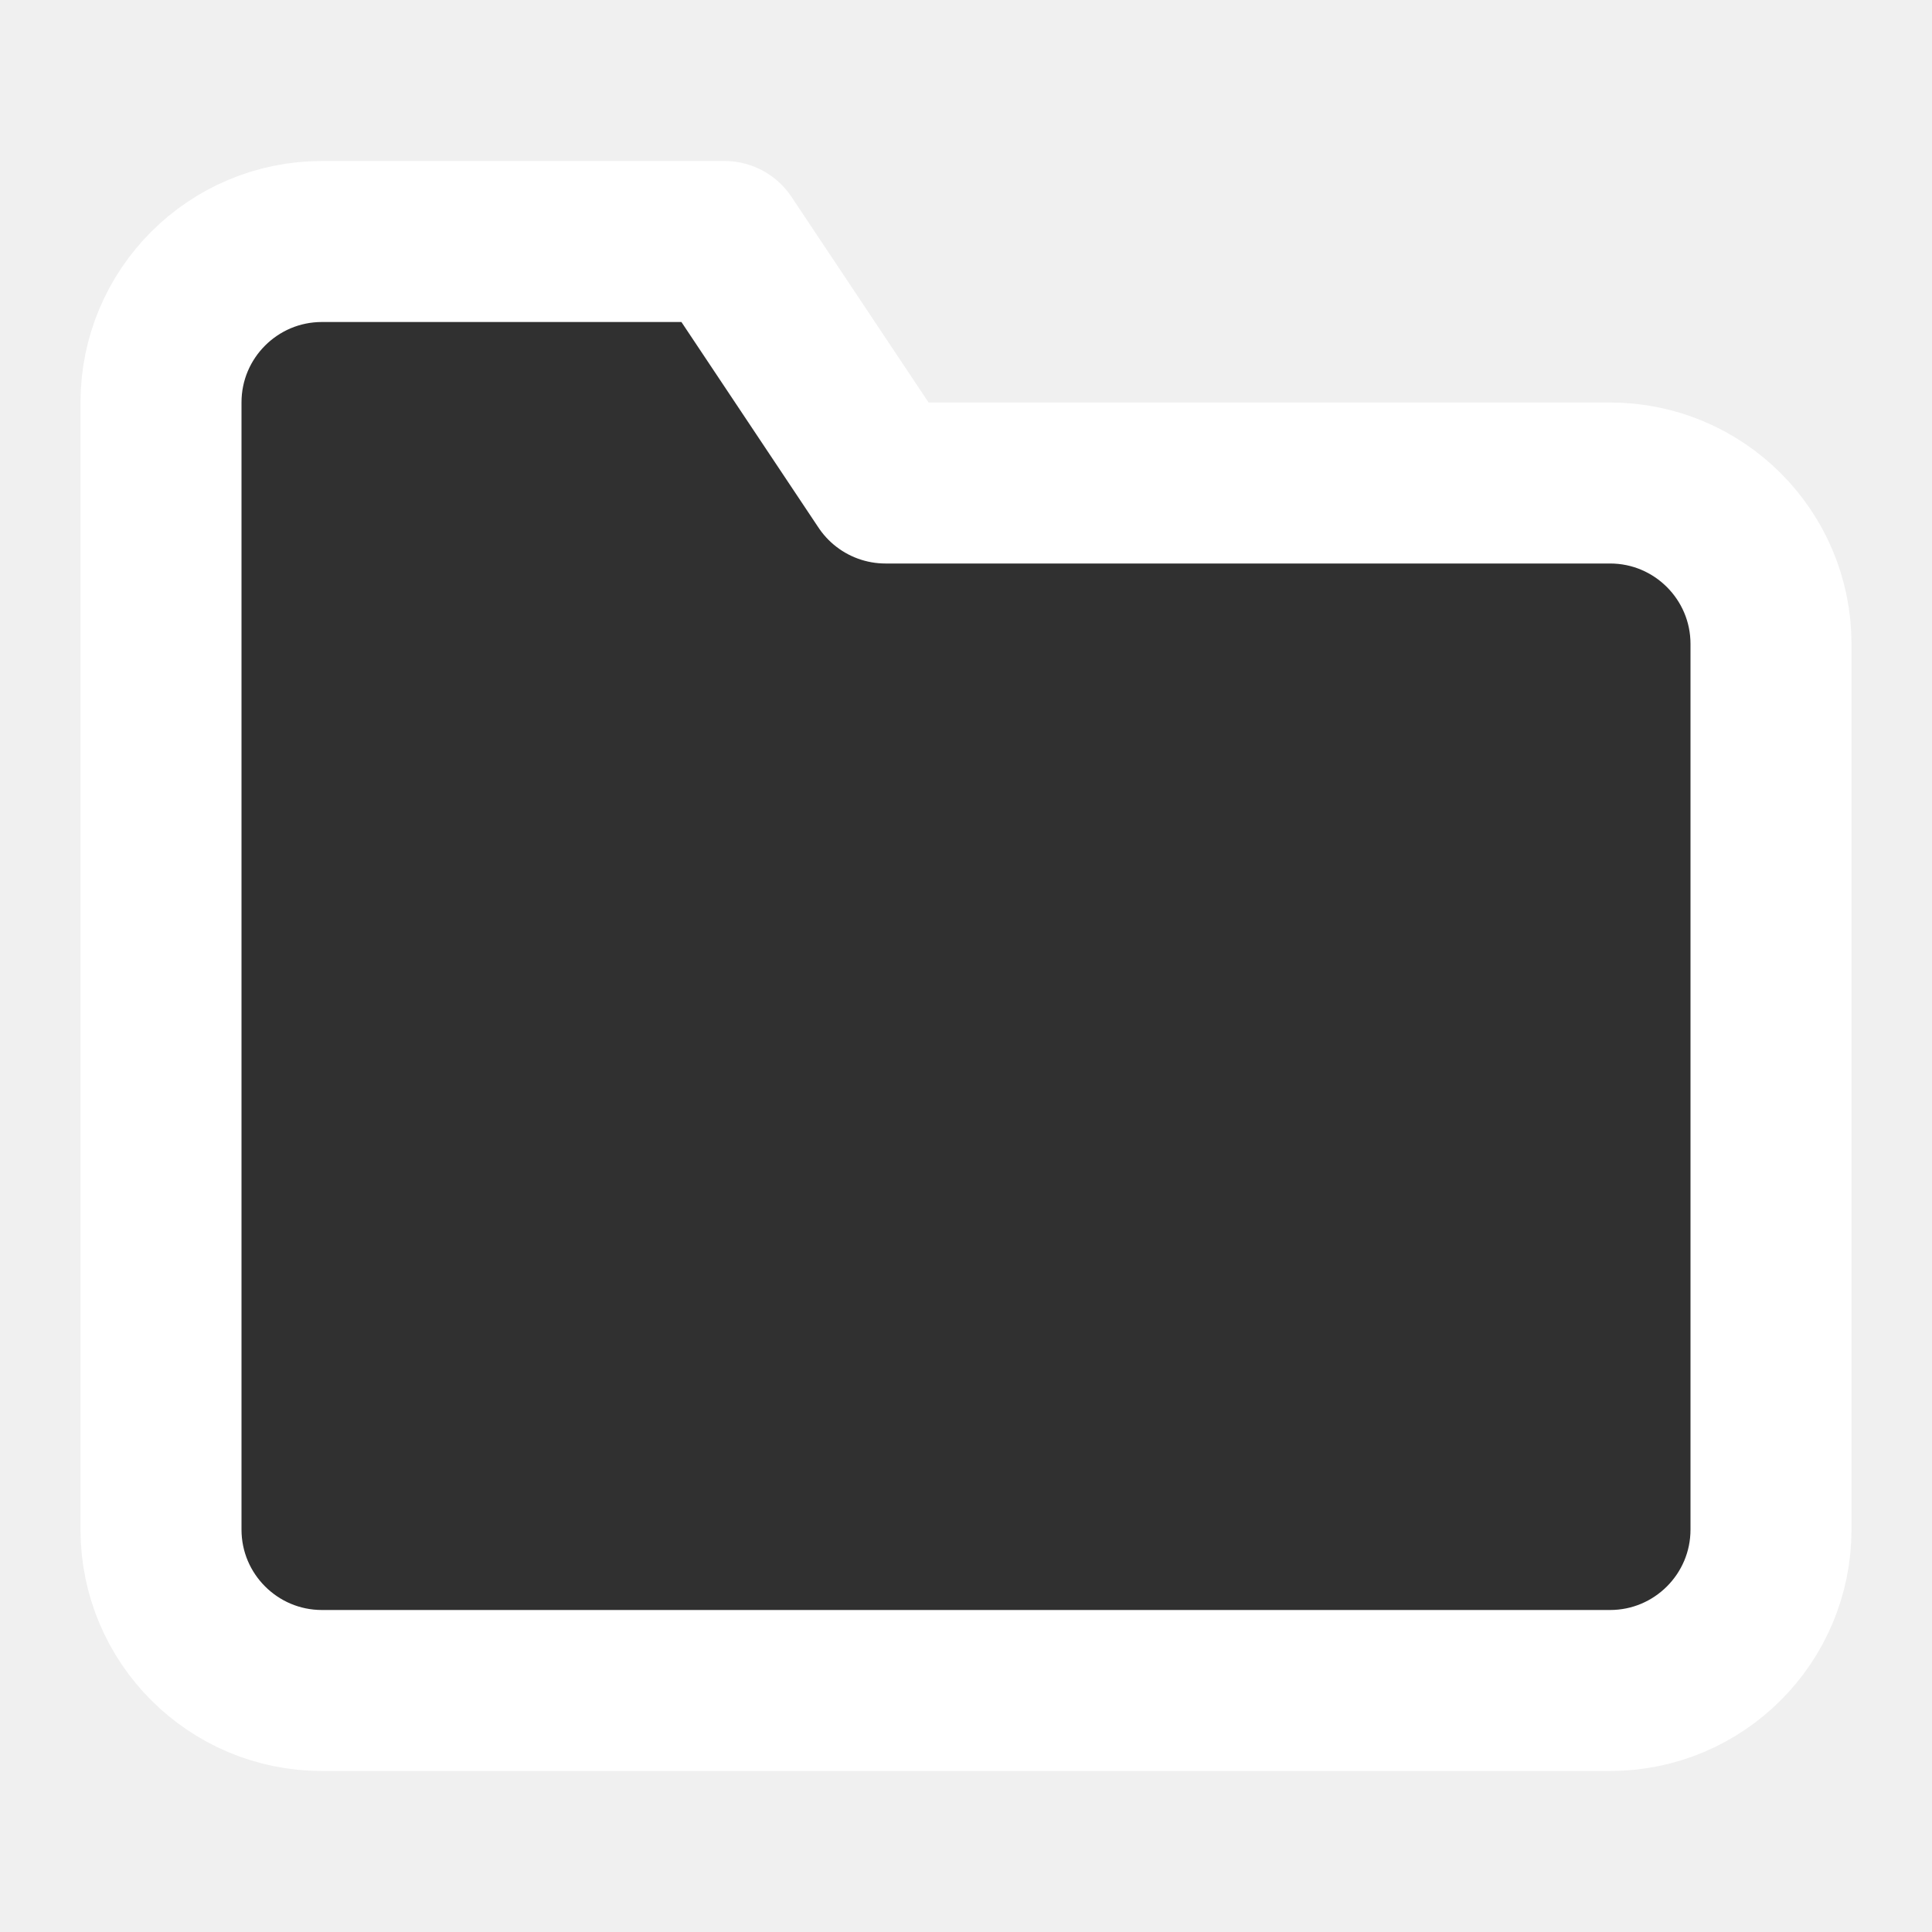
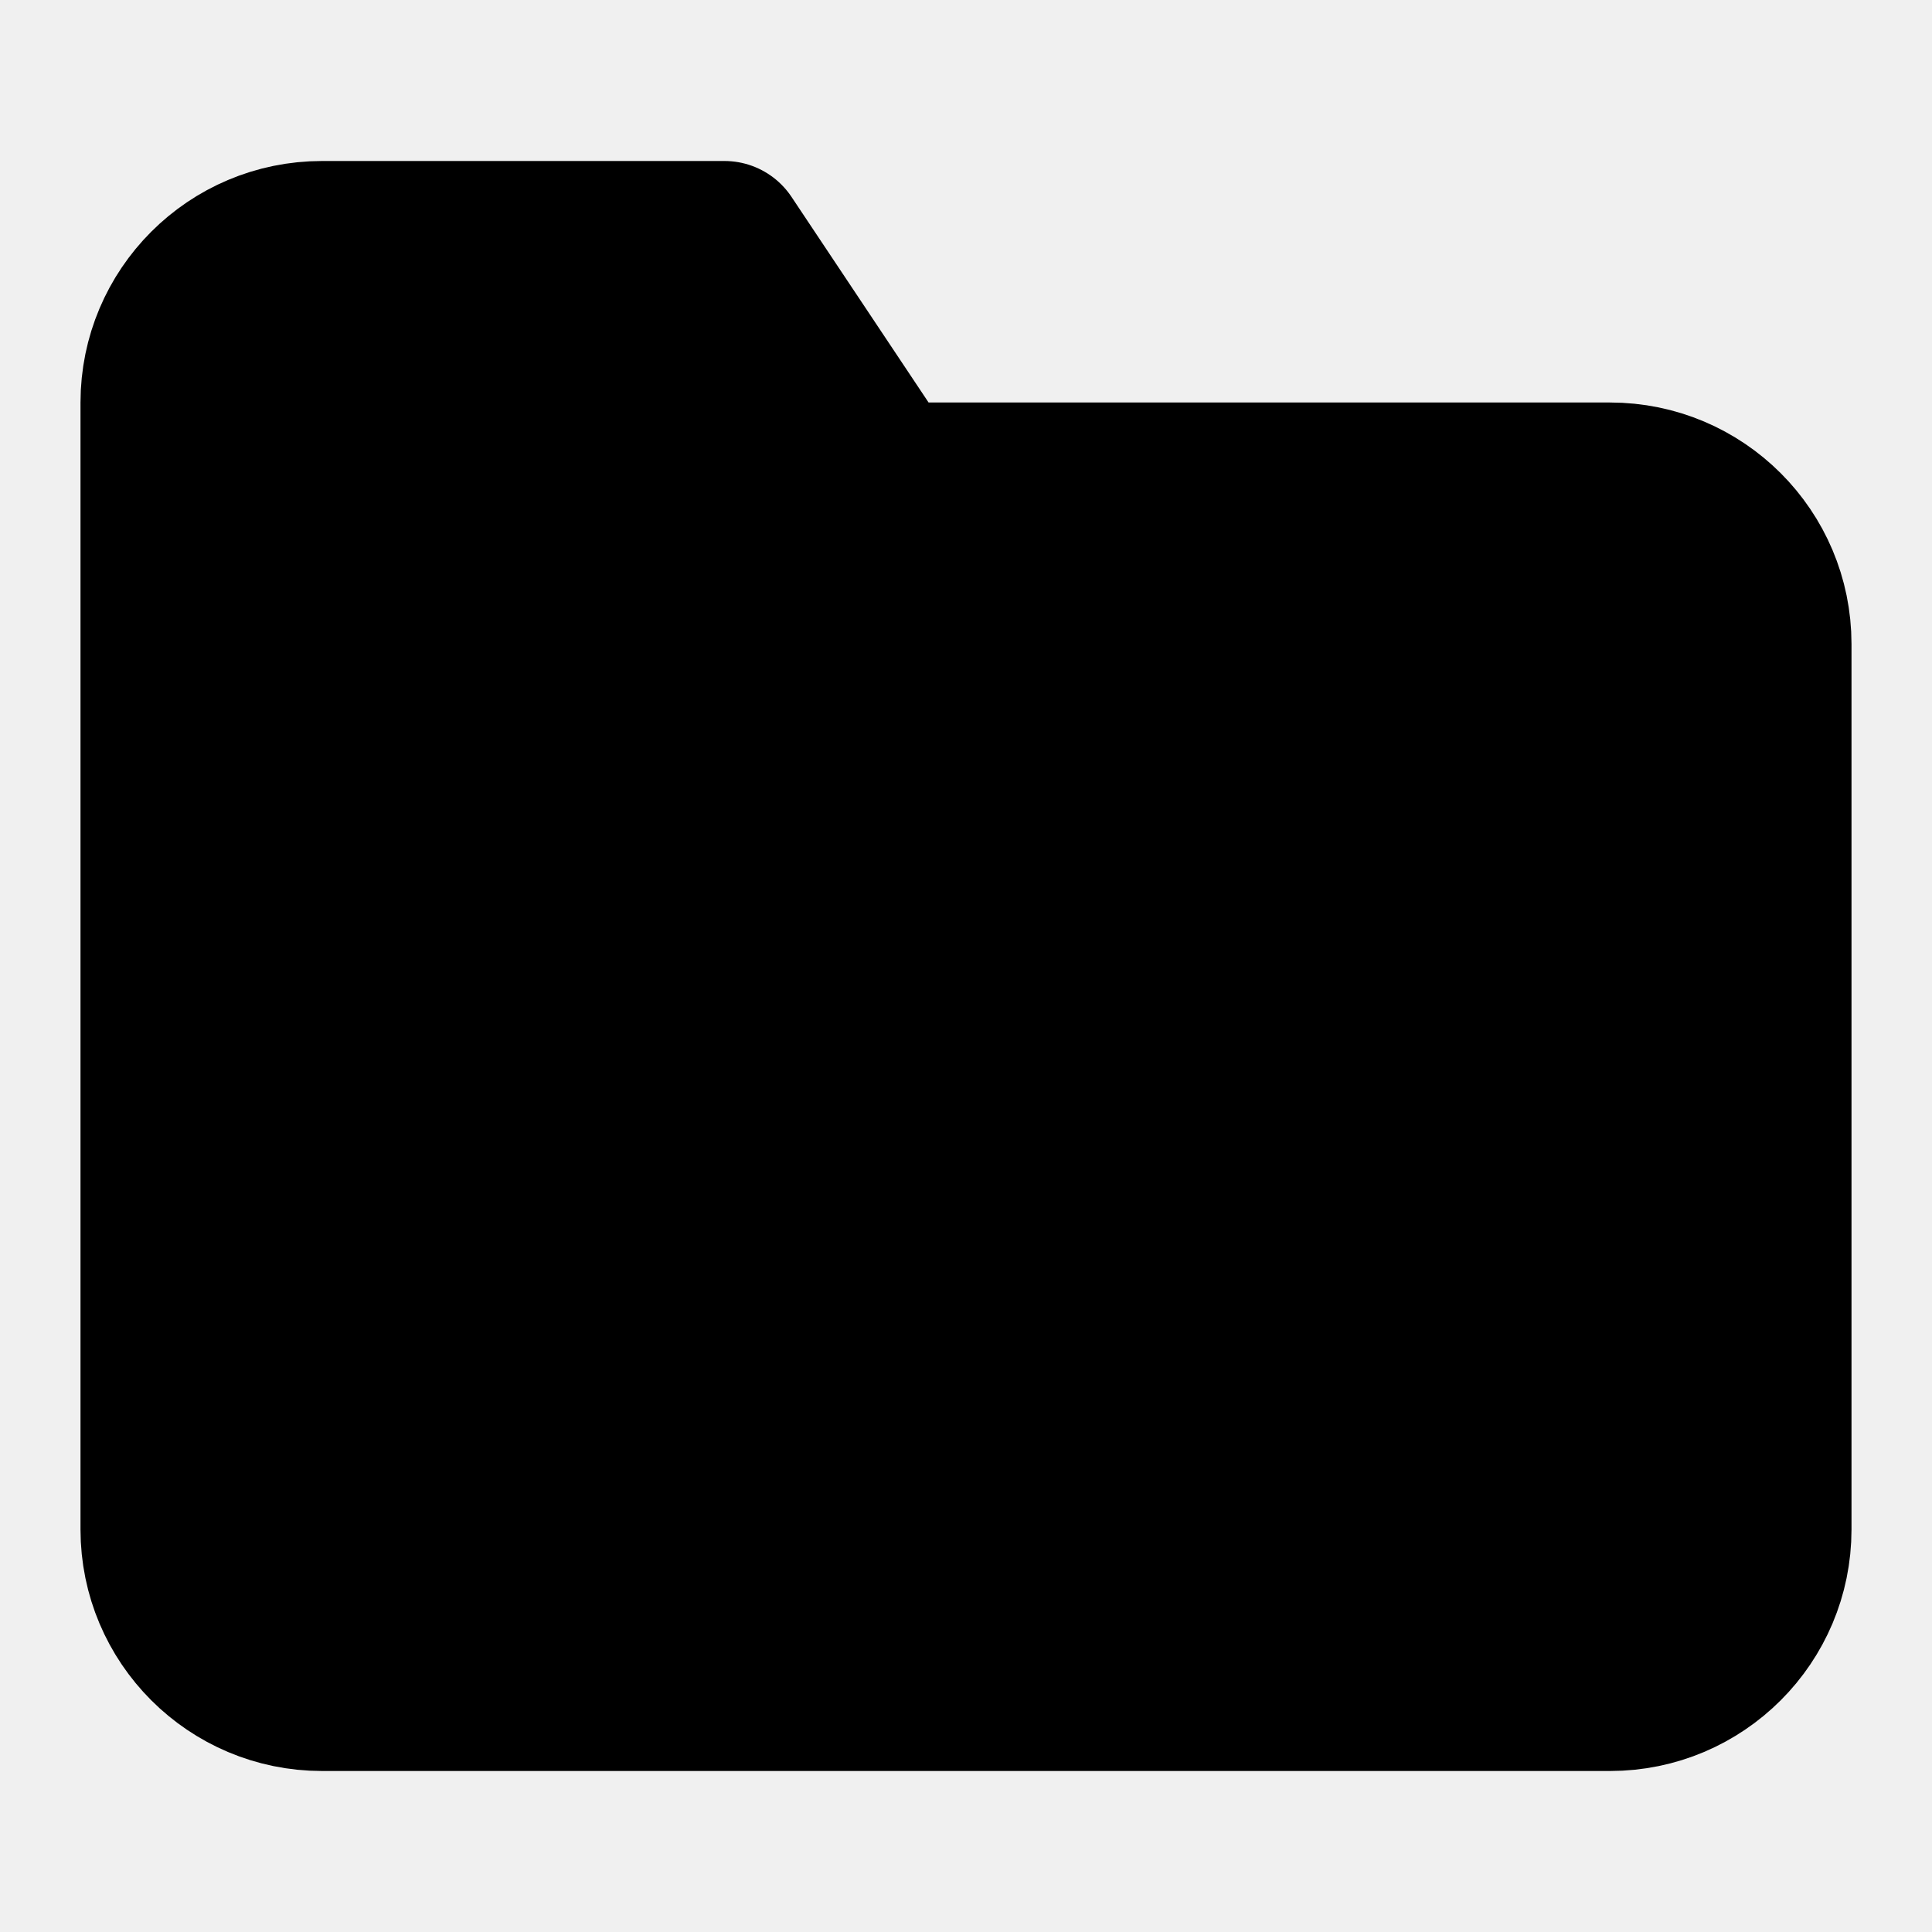
- <svg xmlns="http://www.w3.org/2000/svg" width="24" height="24" viewBox="0 0 24 24" fill="#303030" stroke="#fff" stroke-width="2" stroke-linecap="round" stroke-linejoin="round" class="feather feather-folder">
+ <svg xmlns="http://www.w3.org/2000/svg" width="24" height="24" viewBox="0 0 24 24" fill="currentColor" stroke="currentColor" stroke-width="2" stroke-linecap="round" stroke-linejoin="round" class="feather feather-folder">
  <path d="M22 19a2 2 0 0 1-2 2H4a2 2 0 0 1-2-2V5a2 2 0 0 1 2-2h5l2 3h9a2 2 0 0 1 2 2z" />
</svg>
